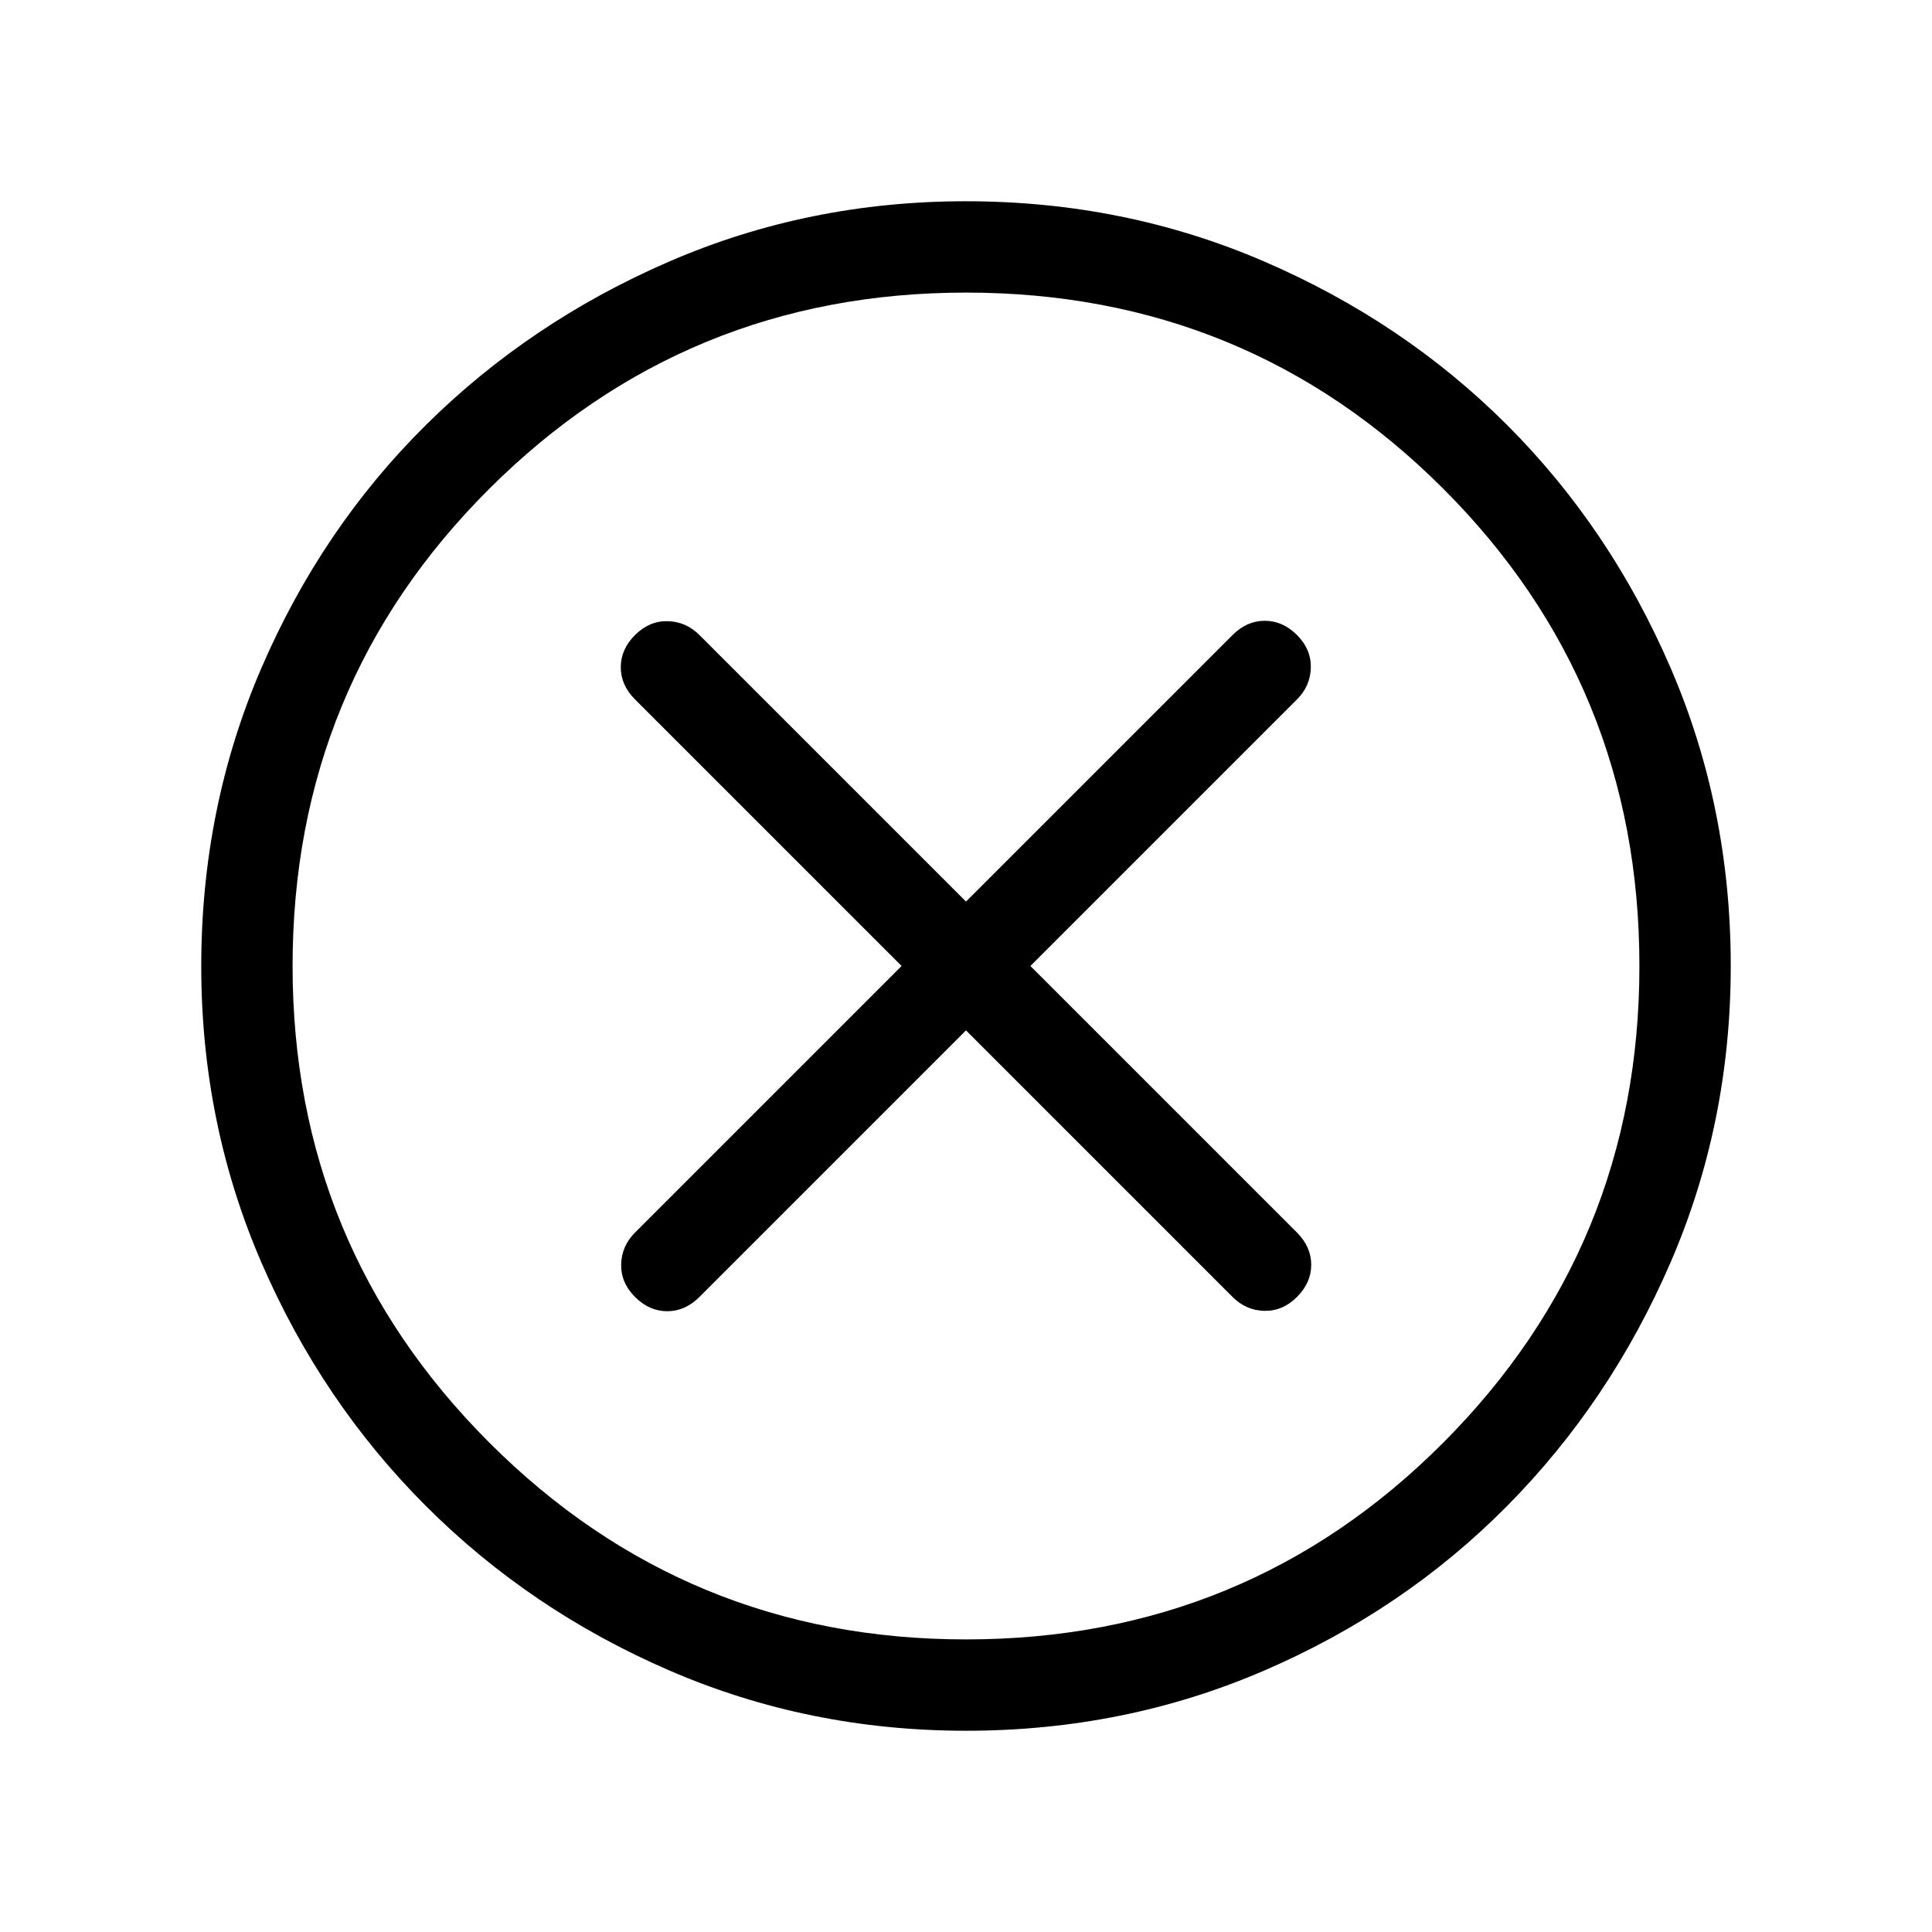
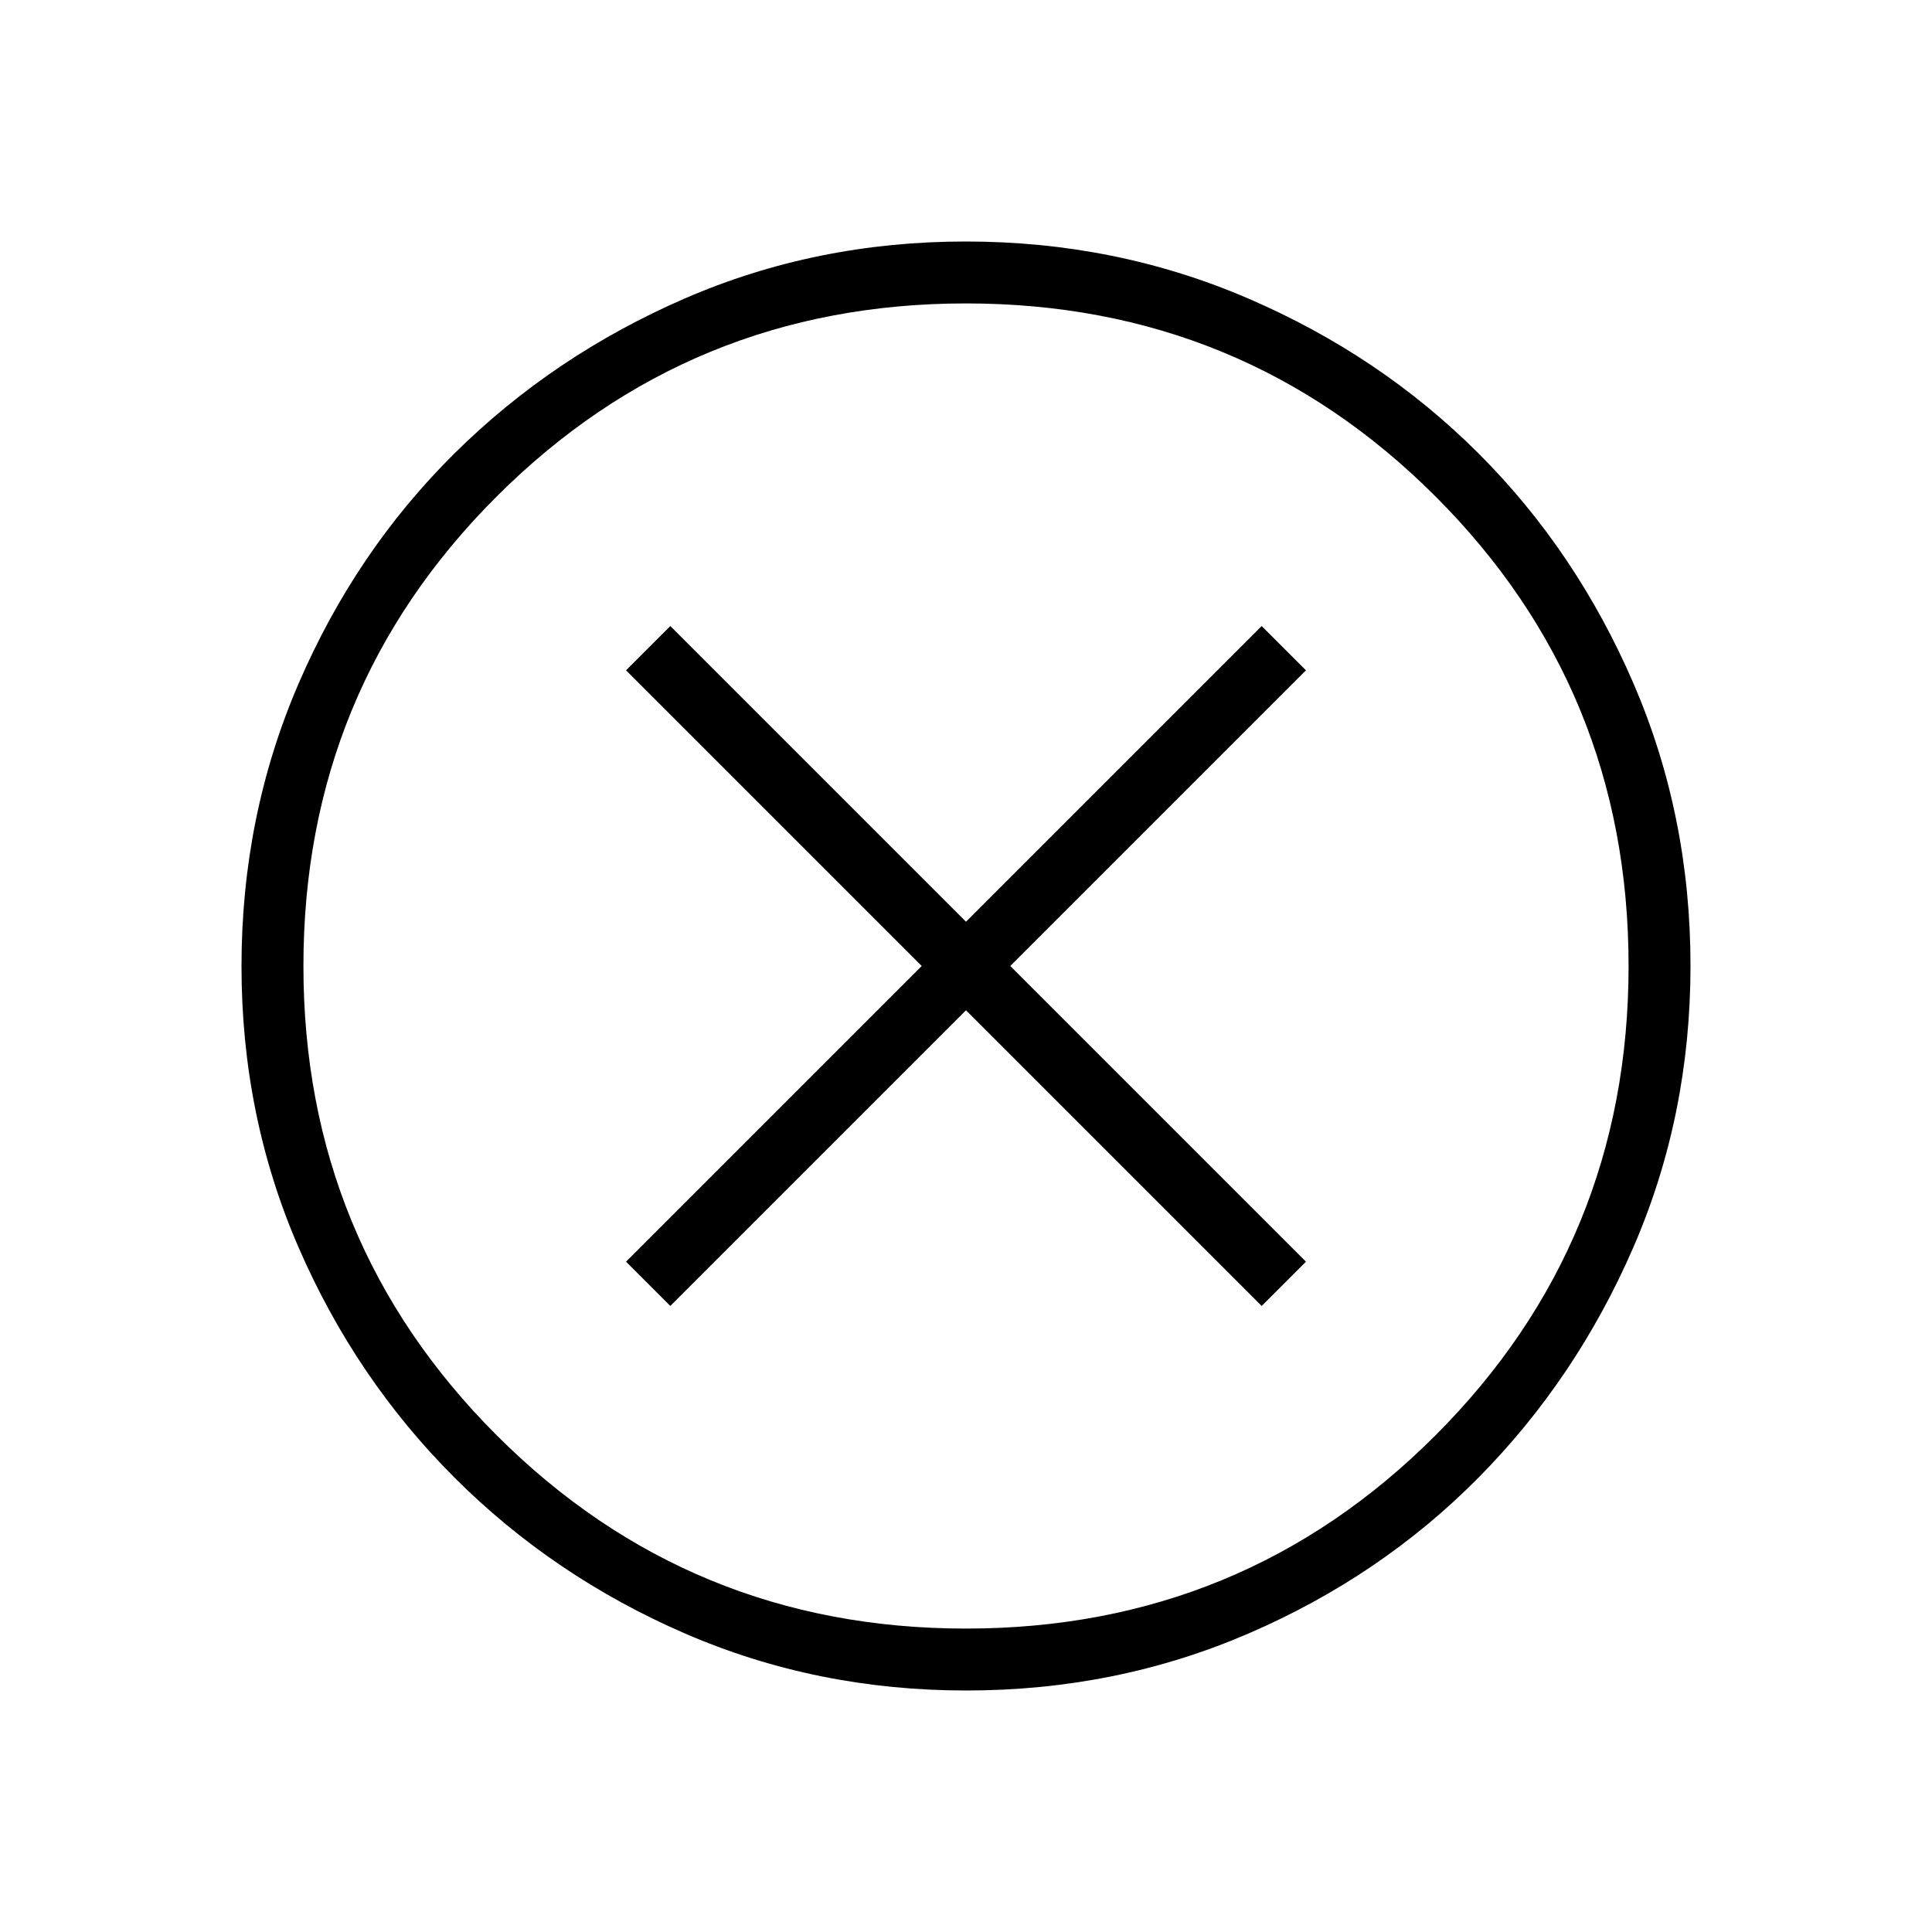
<svg xmlns="http://www.w3.org/2000/svg" height="48" viewBox="0 -960 960 960" width="48">
-   <path d="m480-448.001 132.462 132.462q6.692 6.692 15.807 6.885 9.115.192 16.192-6.885t7.077-16q0-8.922-7.077-15.999L511.999-480l132.462-132.462q6.692-6.692 6.885-15.807.192-9.115-6.885-16.192t-16-7.077q-8.922 0-15.999 7.077L480-511.999 347.538-644.461q-6.692-6.692-15.807-6.885-9.115-.192-16.192 6.885t-7.077 16q0 8.922 7.077 15.999L448.001-480 315.539-347.538q-6.692 6.692-6.885 15.807-.192 9.115 6.885 16.192t16 7.077q8.922 0 15.999-7.077L480-448.001Zm.067 348q-78.221 0-147.397-29.92-69.176-29.92-120.989-81.71-51.814-51.791-81.747-120.936-29.933-69.146-29.933-147.366 0-78.836 29.92-148.204 29.92-69.369 81.71-120.682 51.791-51.314 120.936-81.247 69.146-29.933 147.366-29.933 78.836 0 148.204 29.92 69.369 29.92 120.682 81.21 51.314 51.291 81.247 120.629 29.933 69.337 29.933 148.173 0 78.221-29.92 147.397-29.92 69.176-81.21 120.989-51.291 51.814-120.629 81.747-69.337 29.933-148.173 29.933ZM480-145.385q139.692 0 237.154-97.769Q814.615-340.923 814.615-480q0-139.692-97.461-237.154Q619.692-814.615 480-814.615q-139.077 0-236.846 97.461Q145.385-619.692 145.385-480q0 139.077 97.769 236.846T480-145.385ZM480-480Z" />
+   <path d="M333.077-311.077 480-458l146.923 146.923 22-22L502-480l146.923-146.923-22-22L480-502 333.077-648.923l-22 22L458-480 311.077-333.077l22 22ZM480.134-120q-74.442 0-139.794-28.339-65.353-28.34-114.481-77.422-49.127-49.082-77.493-114.373Q120-405.425 120-479.866q0-74.673 28.339-140.41 28.34-65.737 77.422-114.365 49.082-48.627 114.373-76.993Q405.425-840 479.866-840q74.673 0 140.41 28.339 65.737 28.34 114.365 76.922 48.627 48.582 76.993 114.257Q840-554.806 840-480.134q0 74.442-28.339 139.794-28.34 65.353-76.922 114.481-48.582 49.127-114.257 77.493Q554.806-120 480.134-120ZM480-150.769q137.385 0 233.308-96.039Q809.231-342.846 809.231-480q0-137.385-95.923-233.308T480-809.231q-137.154 0-233.192 95.923Q150.769-617.385 150.769-480q0 137.154 96.039 233.192Q342.846-150.769 480-150.769ZM480-480Z" />
</svg>
